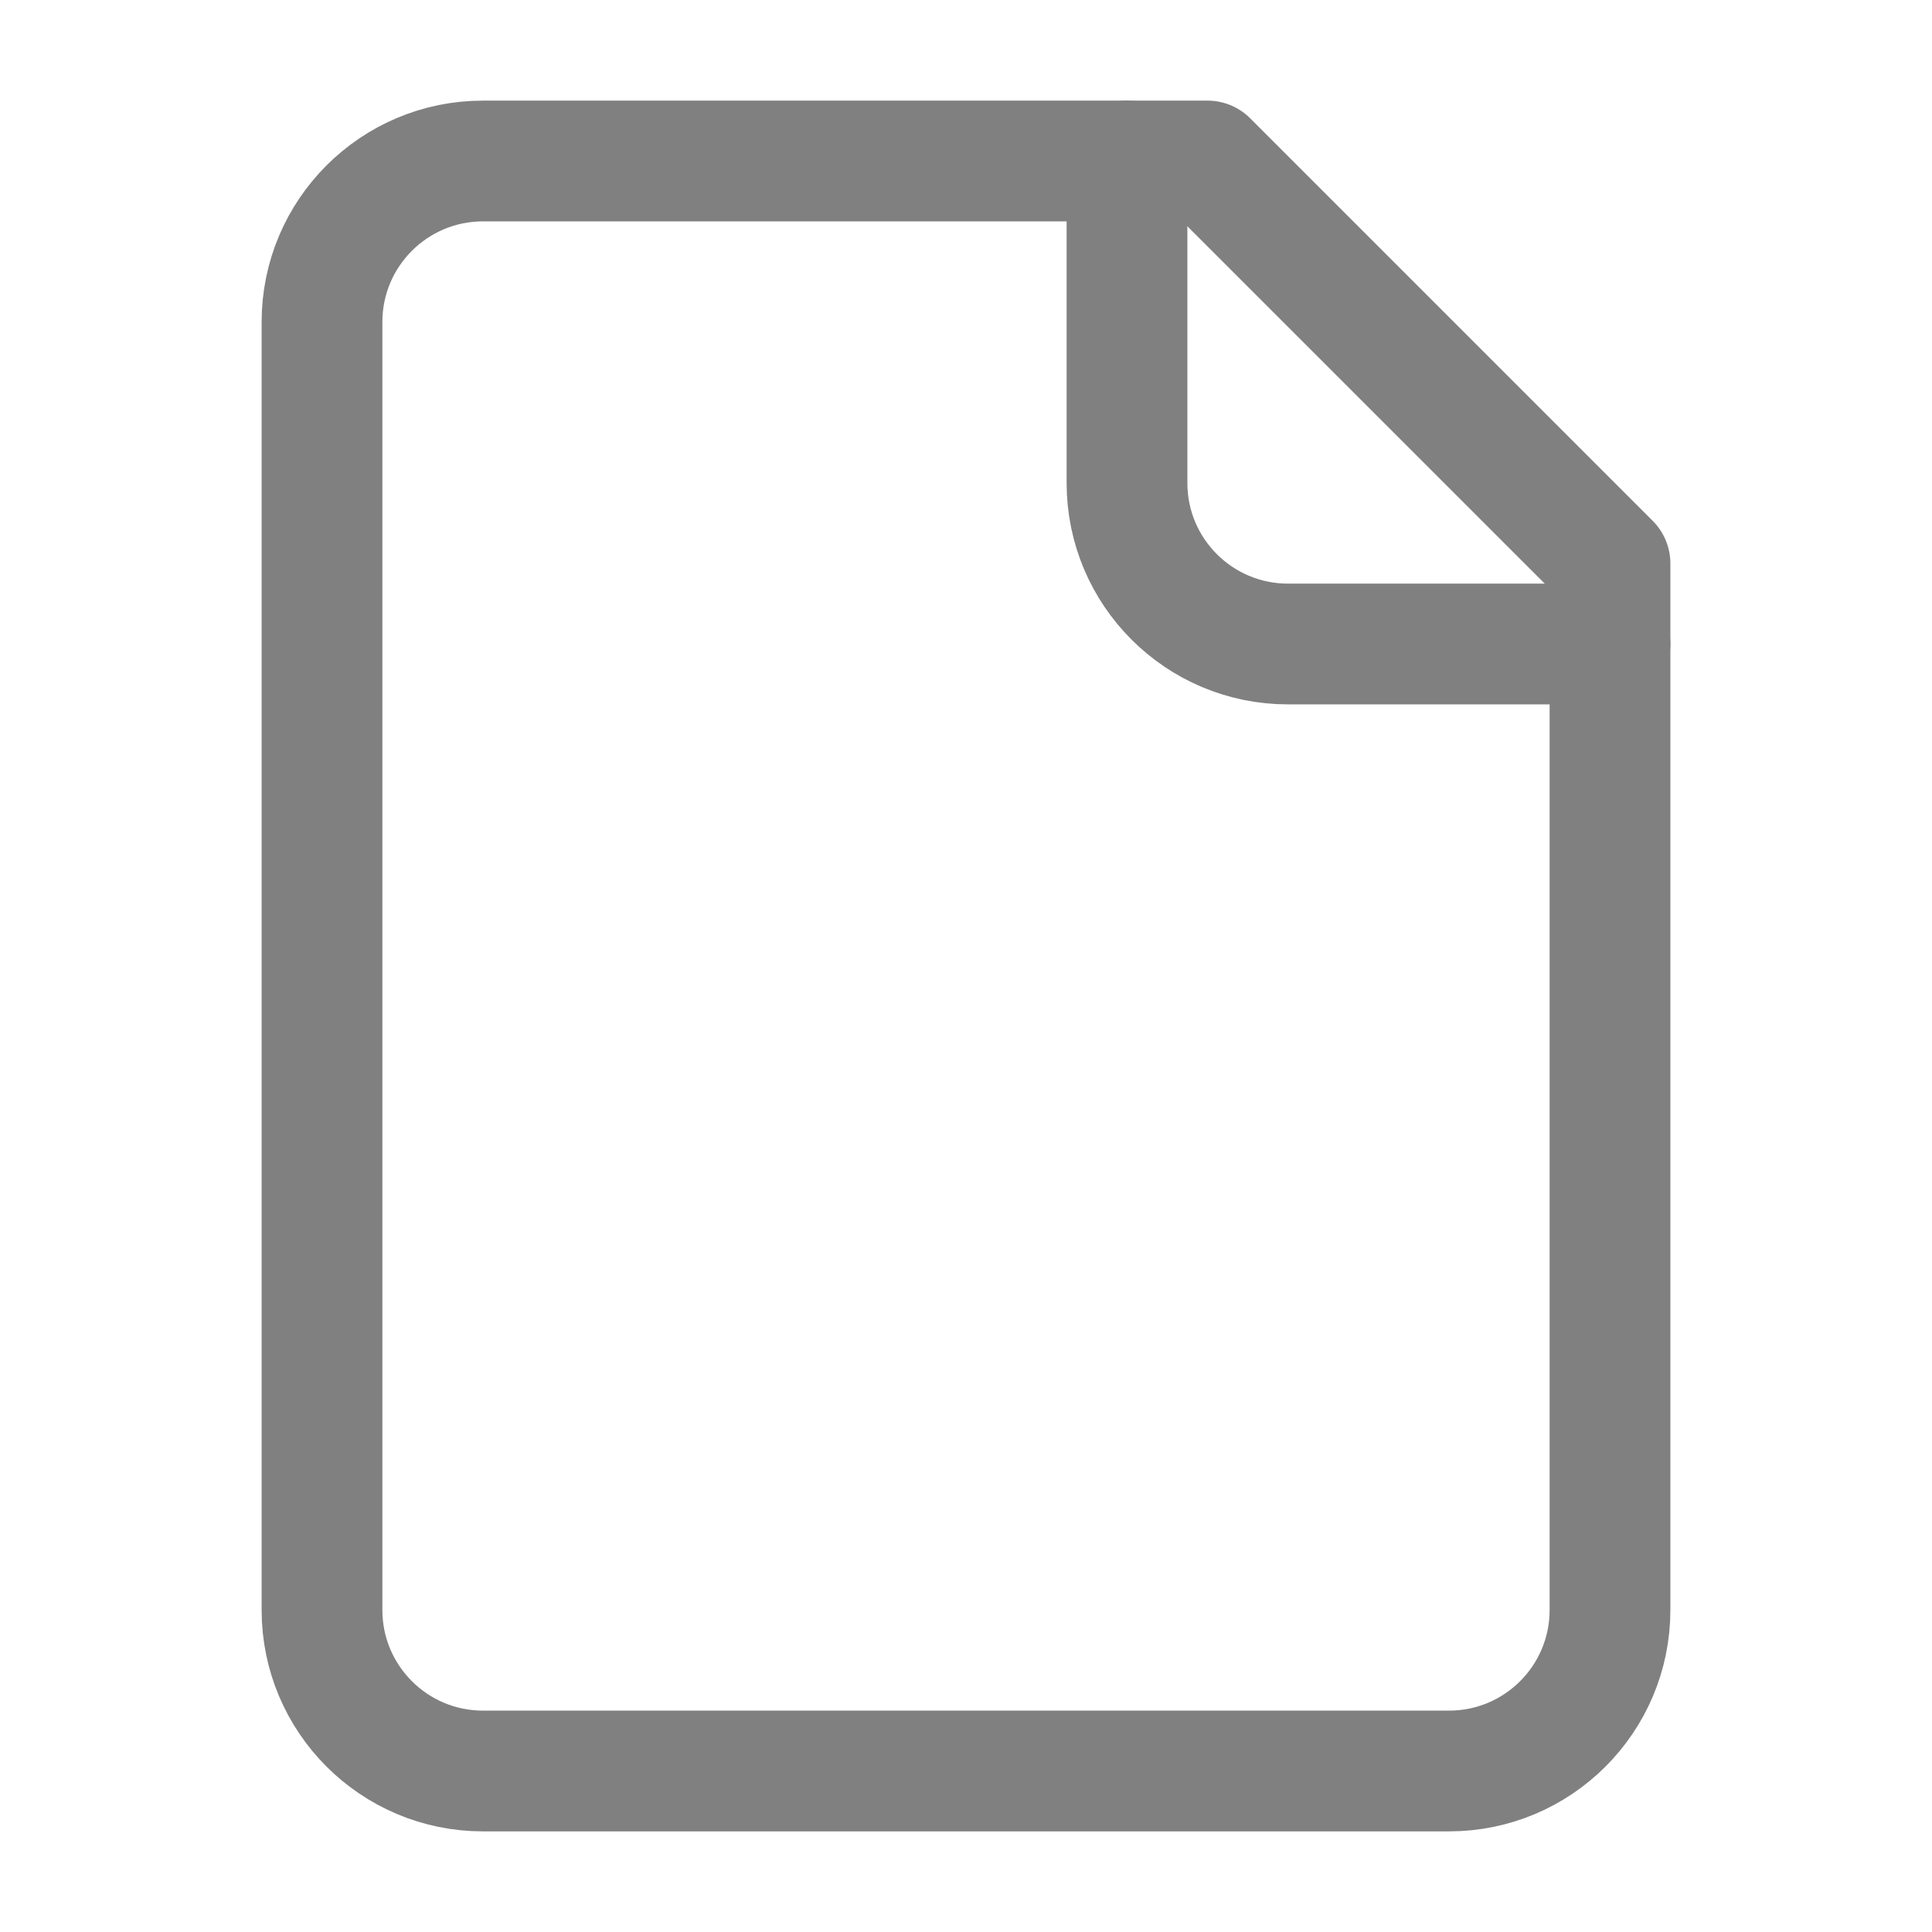
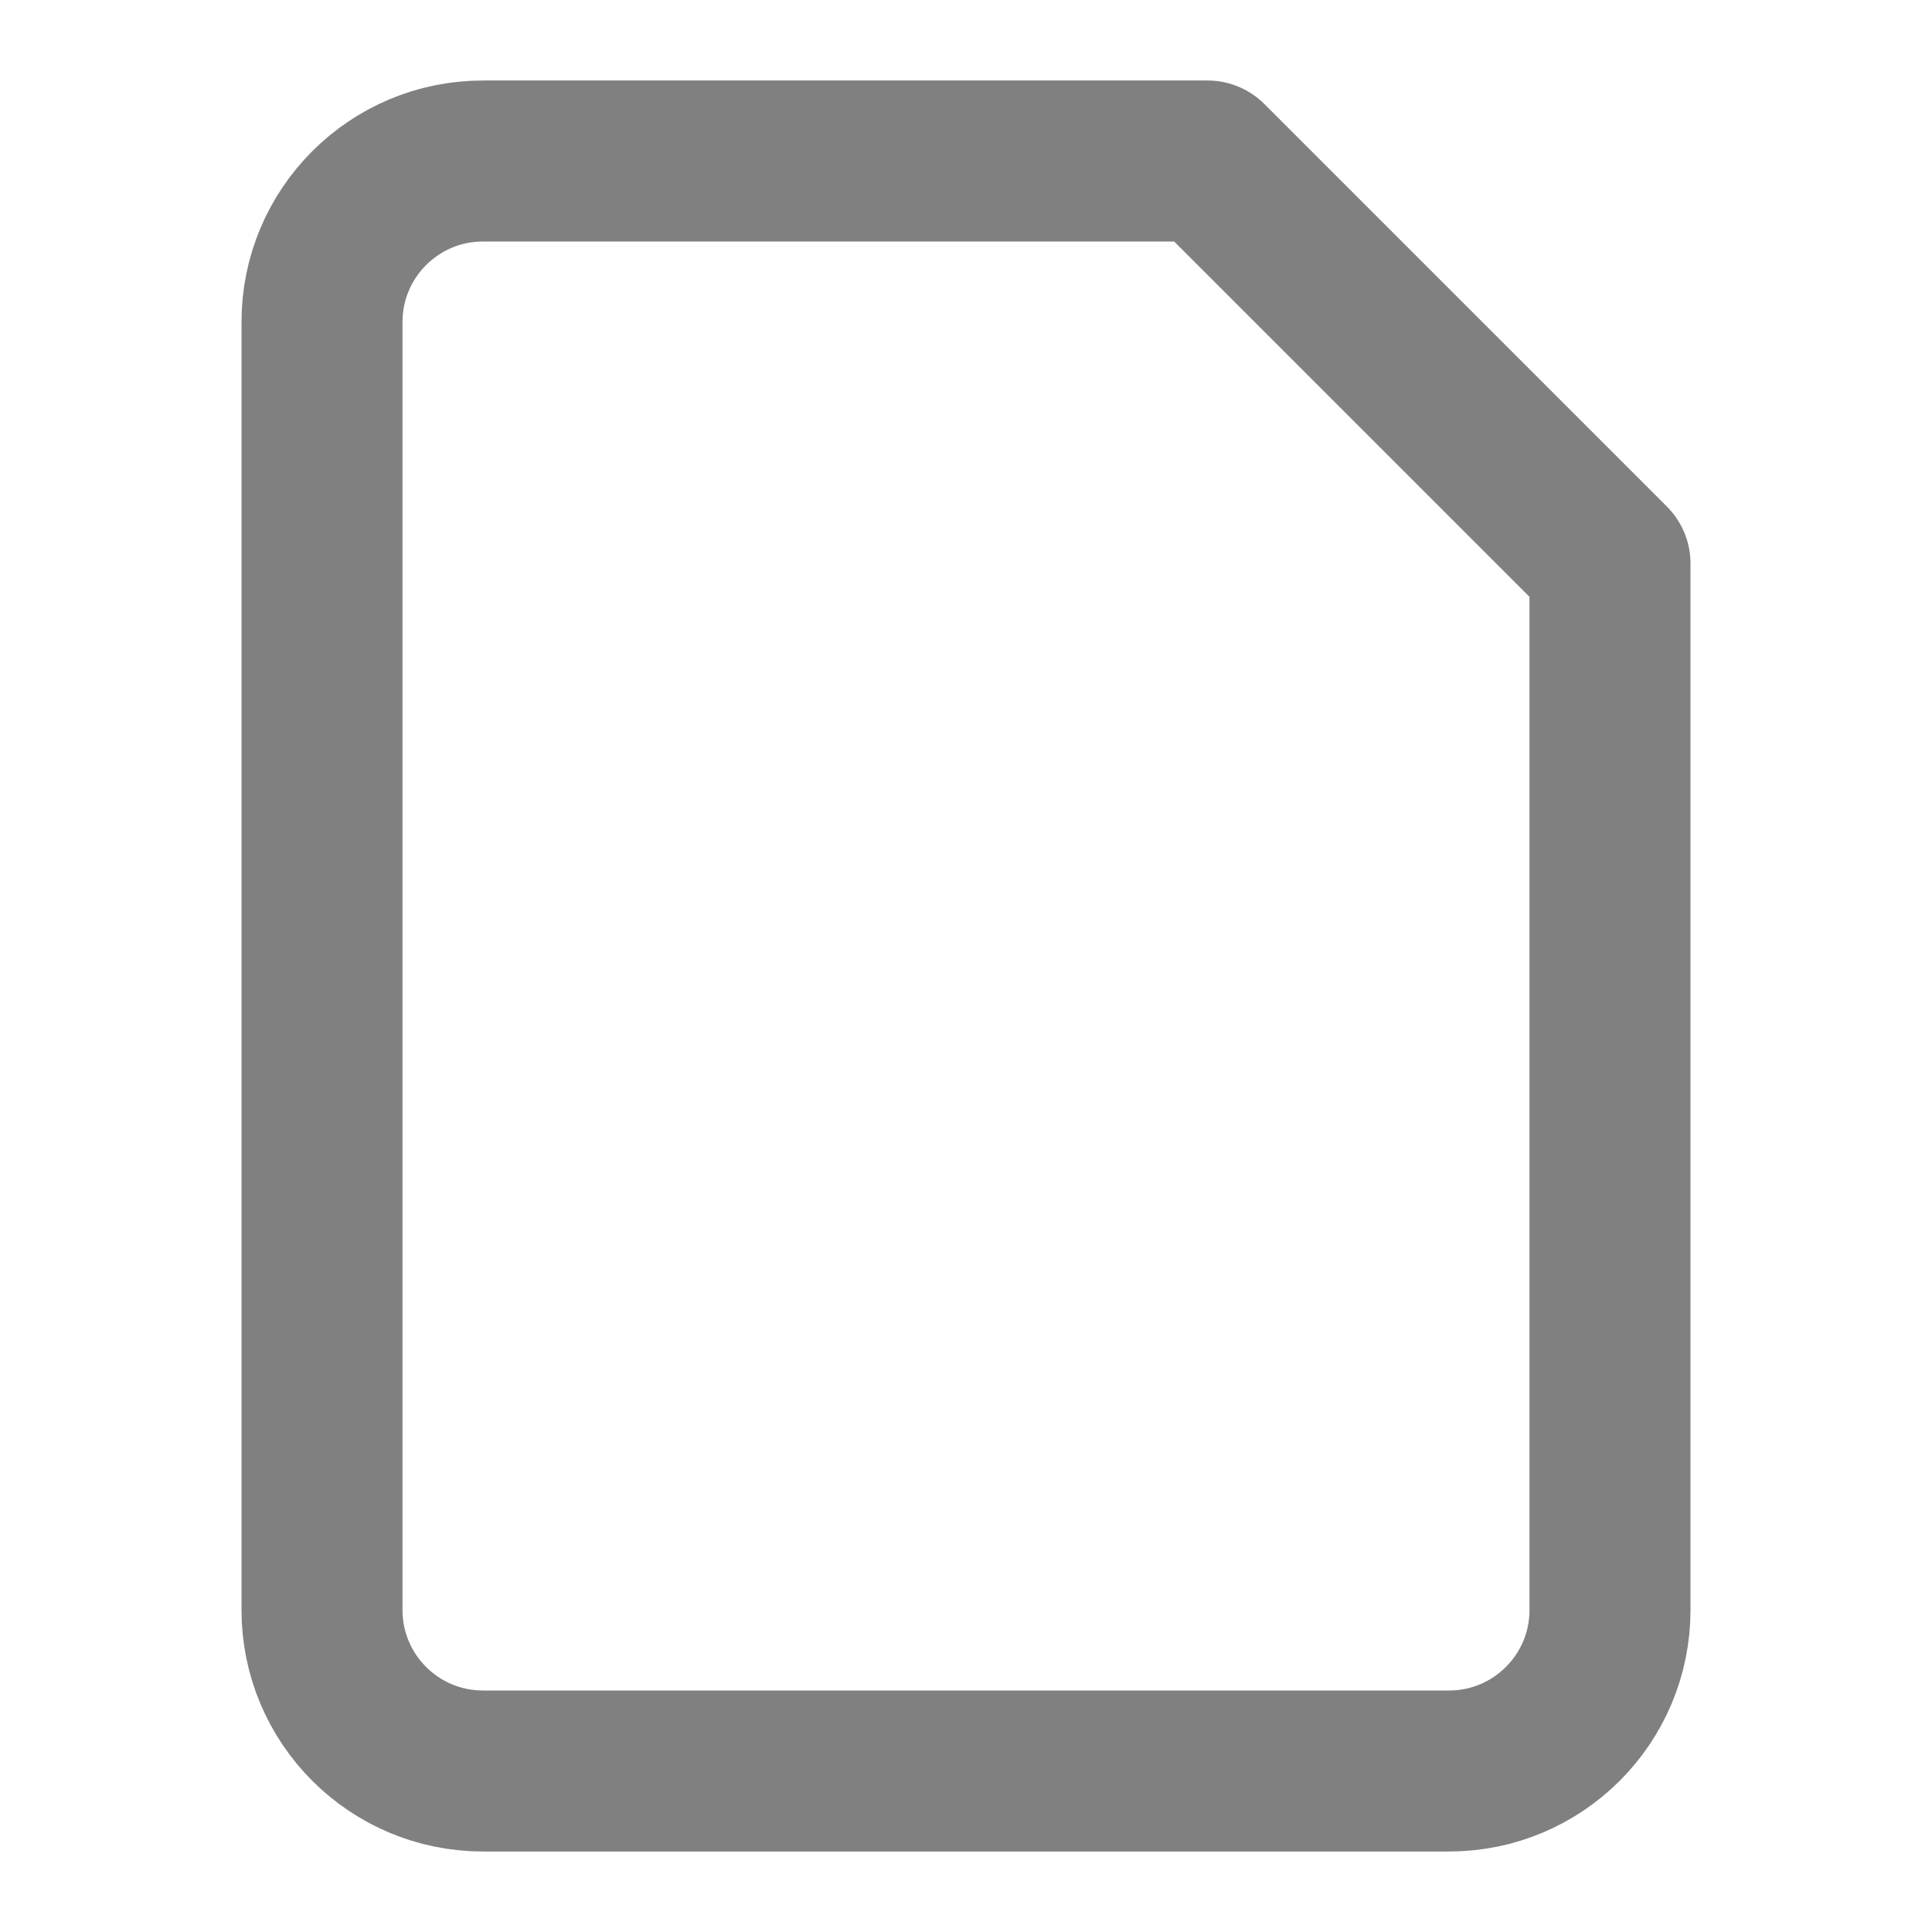
- <svg xmlns="http://www.w3.org/2000/svg" width="16" height="16" fill="none" stroke="gray" stroke-linecap="round" stroke-linejoin="round" stroke-width="1.5" viewBox="0 0 24 24">
+ <svg xmlns="http://www.w3.org/2000/svg" width="16" height="16" fill="none" stroke="gray" stroke-linecap="round" stroke-linejoin="round" stroke-width="2" viewBox="0 0 24 24">
  <path d="M15 2H6a2 2 0 00-2 2v16a2 2 0 002 2h12a2 2 0 002-2V7Z" />
-   <path d="M14 2v4a2 2 0 002 2h4" />
</svg>
